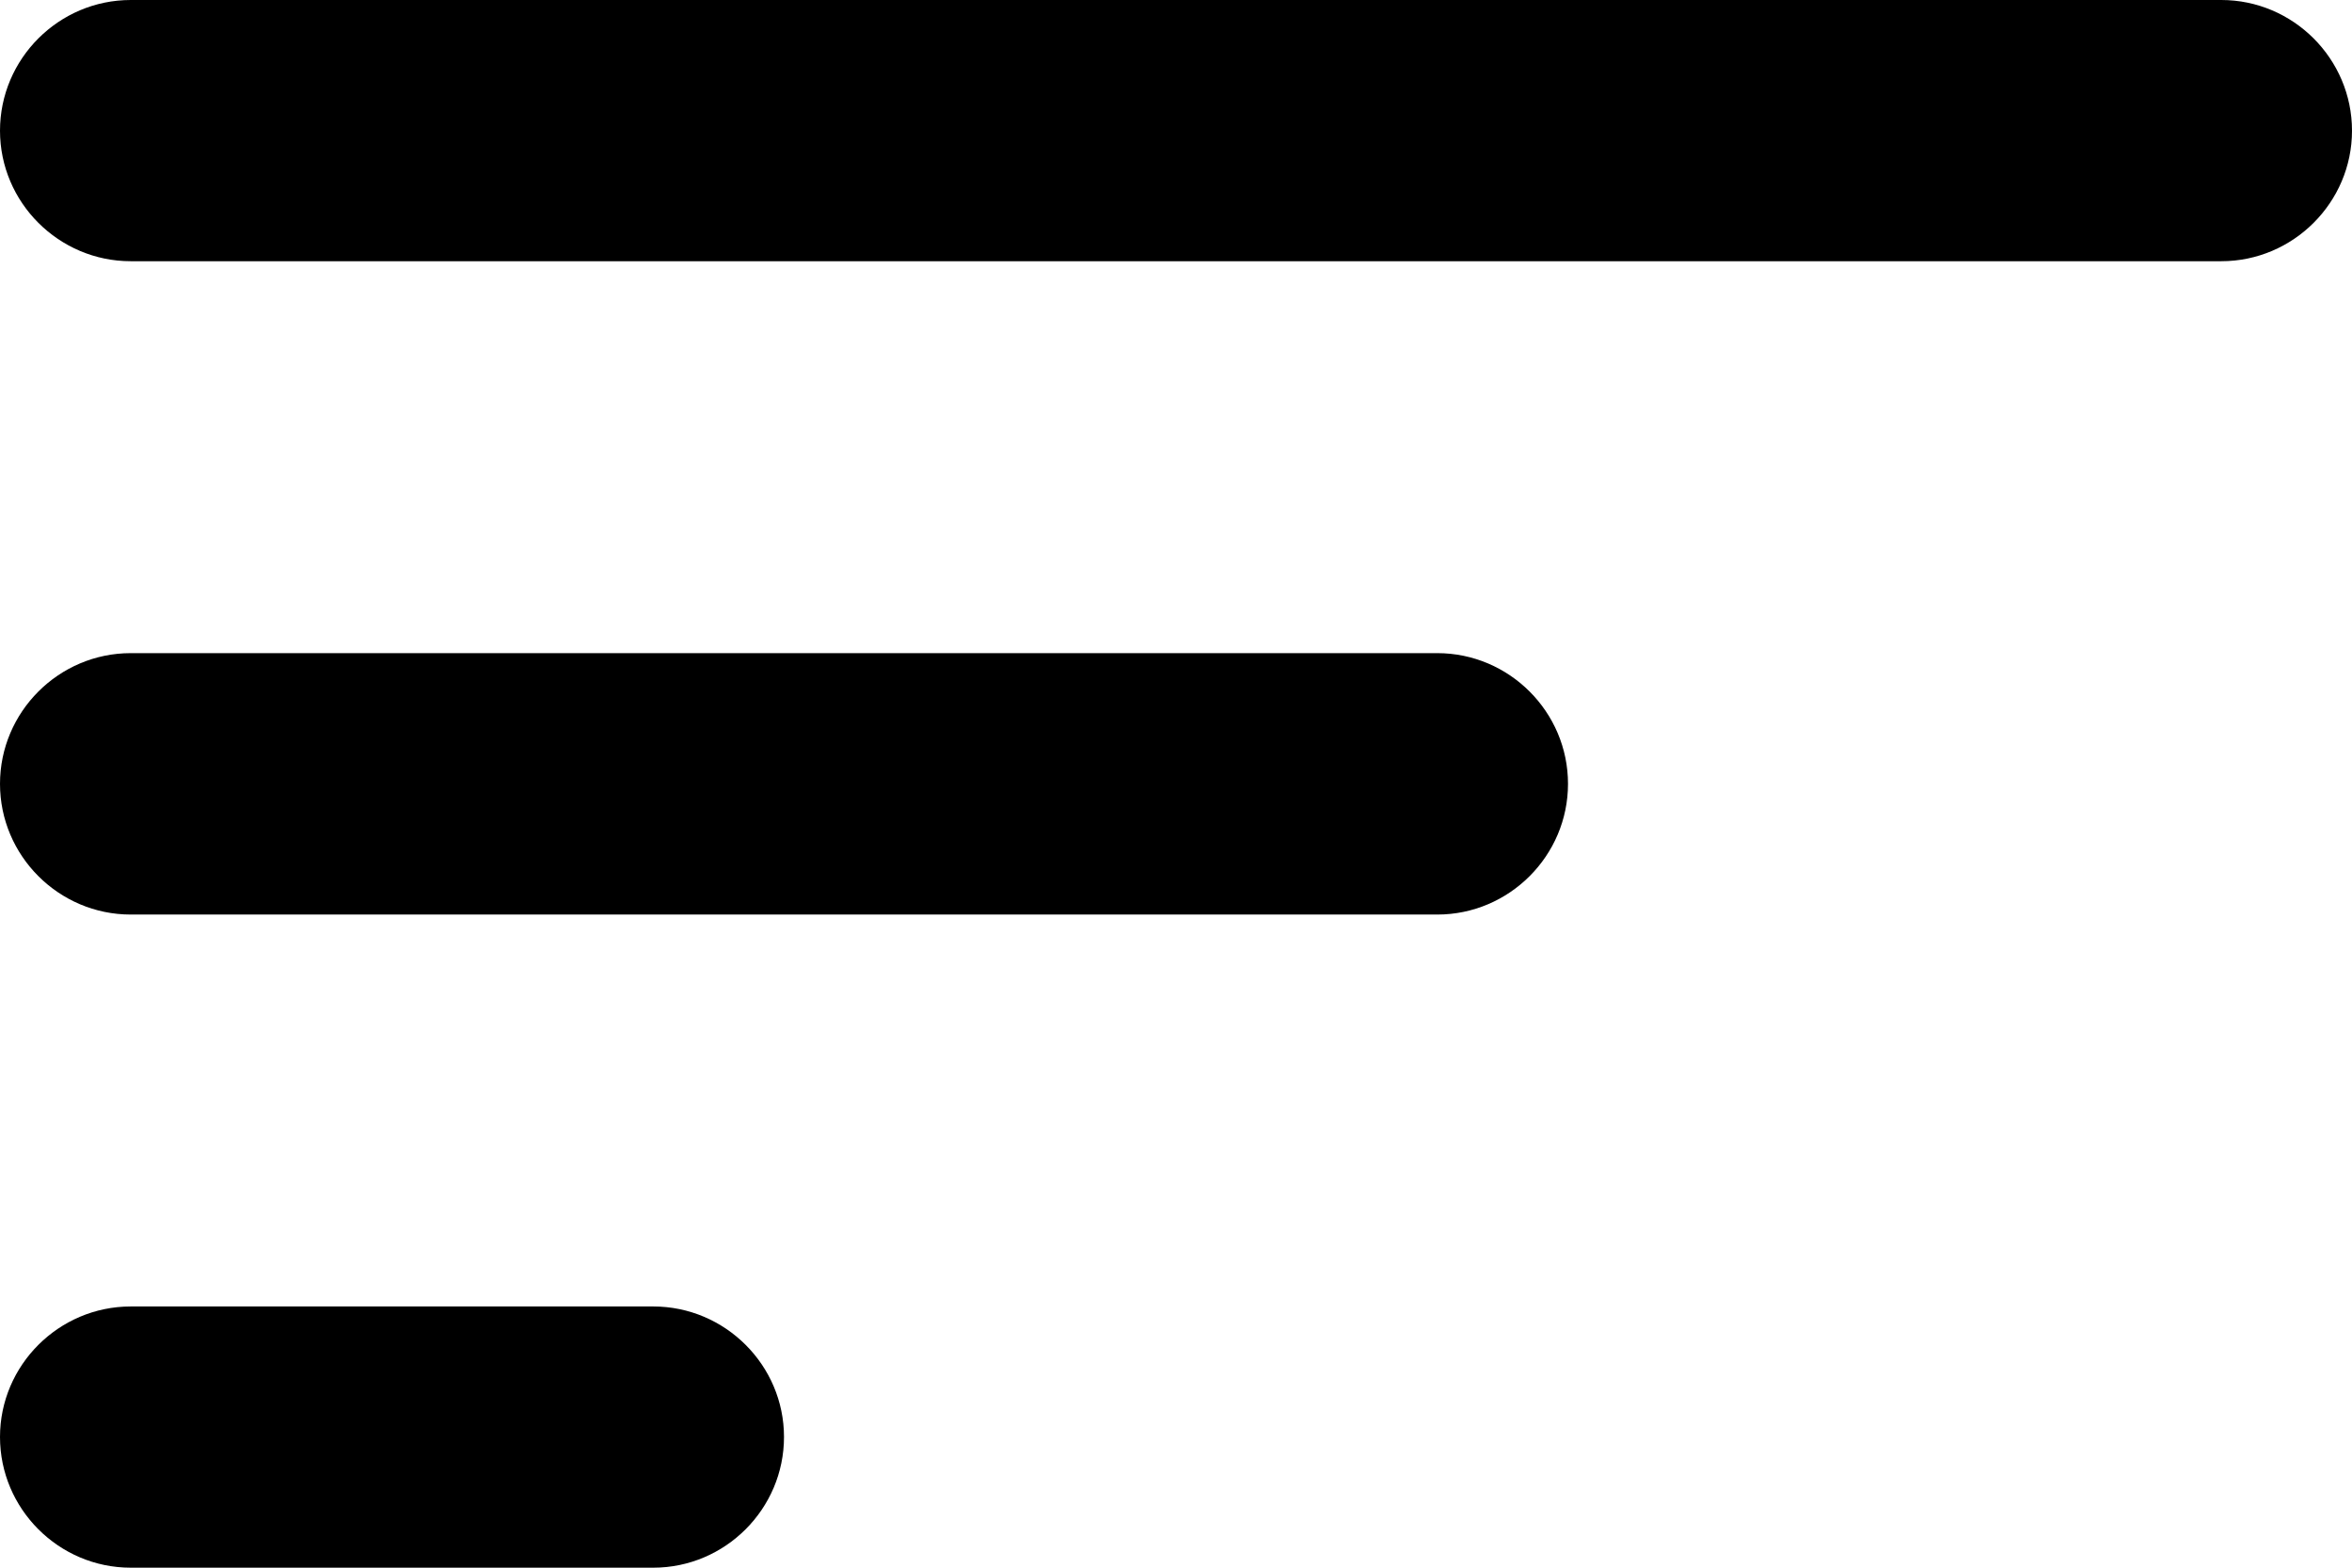
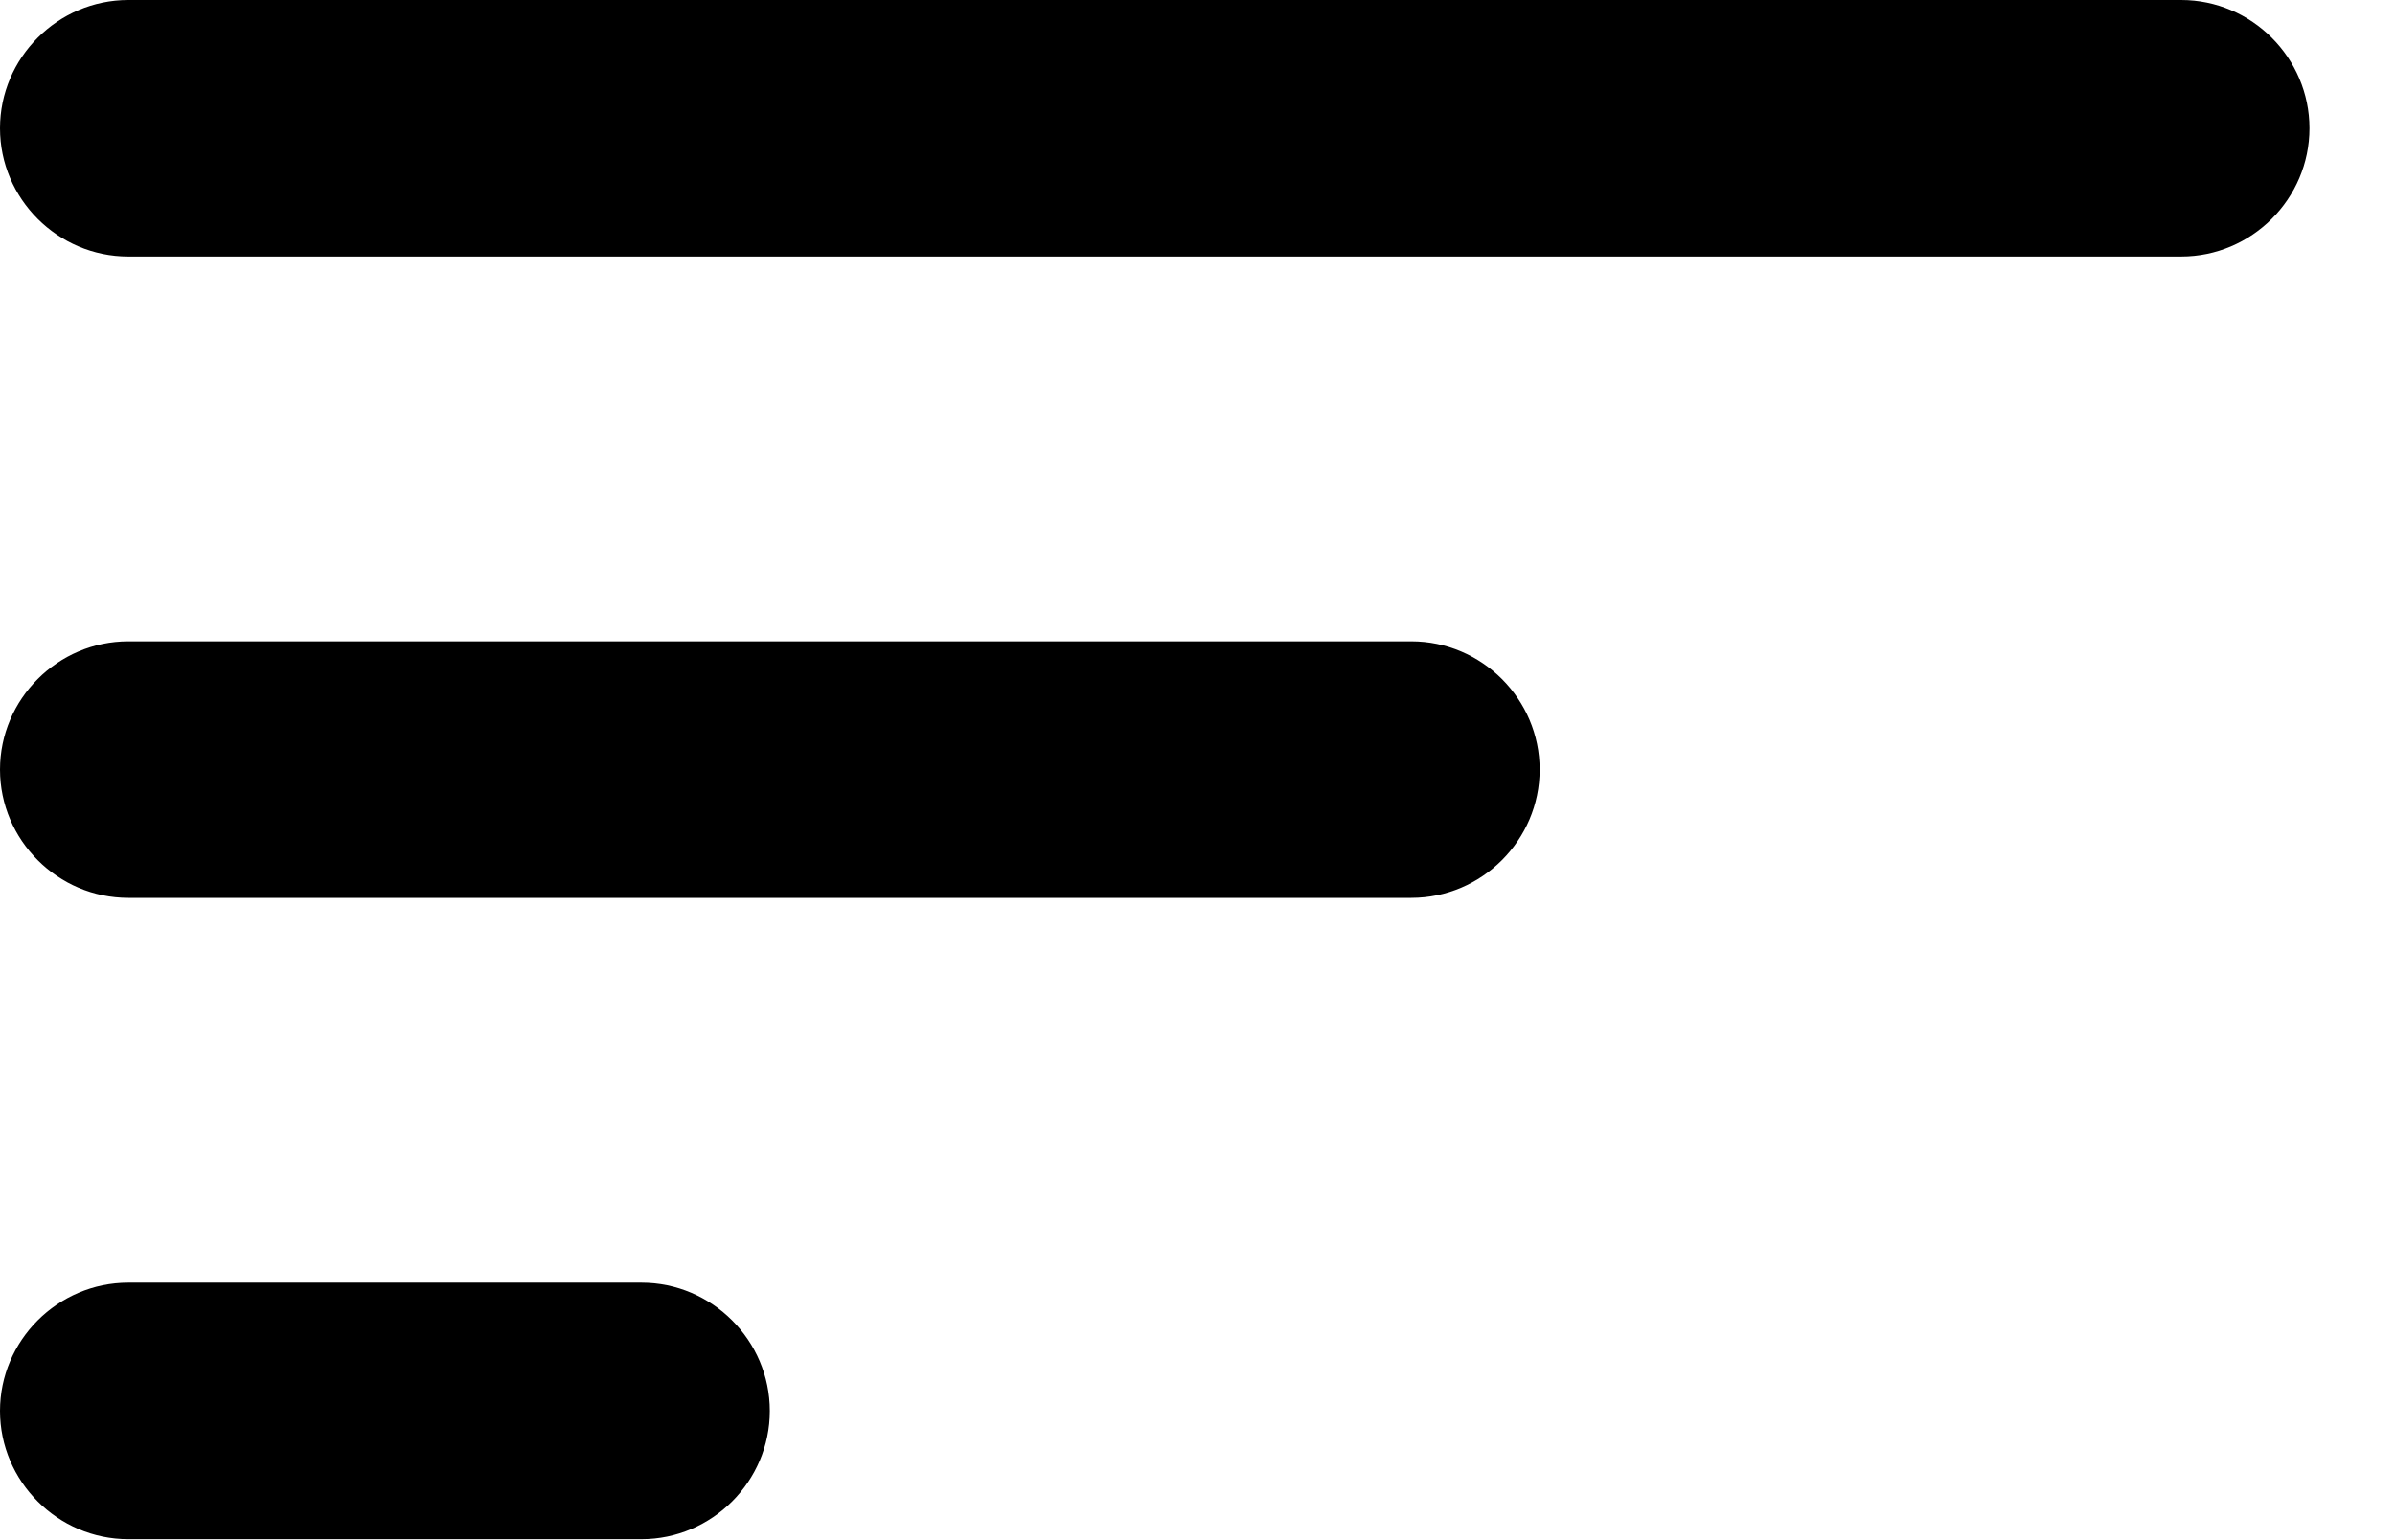
- <svg xmlns="http://www.w3.org/2000/svg" width="12" height="8" viewBox="0 0 12 8" fill="currentColor">
-   <path d="M0.667 8H3.333C3.7 8 4 7.7 4 7.333C4 6.967 3.7 6.667 3.333 6.667H0.667C0.3 6.667 0 6.967 0 7.333C0 7.7 0.3 8 0.667 8ZM0 0.667C0 1.033 0.3 1.333 0.667 1.333H11.333C11.7 1.333 12 1.033 12 0.667C12 0.3 11.7 0 11.333 0L0.667 0C0.3 0 0 0.3 0 0.667ZM0.667 4.667H7.333C7.7 4.667 8 4.367 8 4C8 3.633 7.7 3.333 7.333 3.333H0.667C0.3 3.333 0 3.633 0 4C0 4.367 0.3 4.667 0.667 4.667Z" />
+ <svg xmlns="http://www.w3.org/2000/svg" width="14" height="9" viewBox="0 0 14 9" fill="currentColor">
+   <path d="M0.75 9H3.75C4.162 9 4.5 8.662 4.5 8.25C4.5 7.838 4.162 7.5 3.75 7.5H0.75C0.338 7.5 0 7.838 0 8.25C0 8.662 0.338 9 0.75 9ZM0 0.75C0 1.163 0.338 1.5 0.75 1.5H12.75C13.162 1.5 13.5 1.163 13.5 0.75C13.5 0.338 13.162 0 12.75 0H0.75C0.338 0 0 0.338 0 0.75ZM0.75 5.25H8.25C8.662 5.25 9 4.912 9 4.5C9 4.088 8.662 3.75 8.25 3.75H0.75C0.338 3.75 0 4.088 0 4.5C0 4.912 0.338 5.25 0.75 5.25Z" />
</svg>
